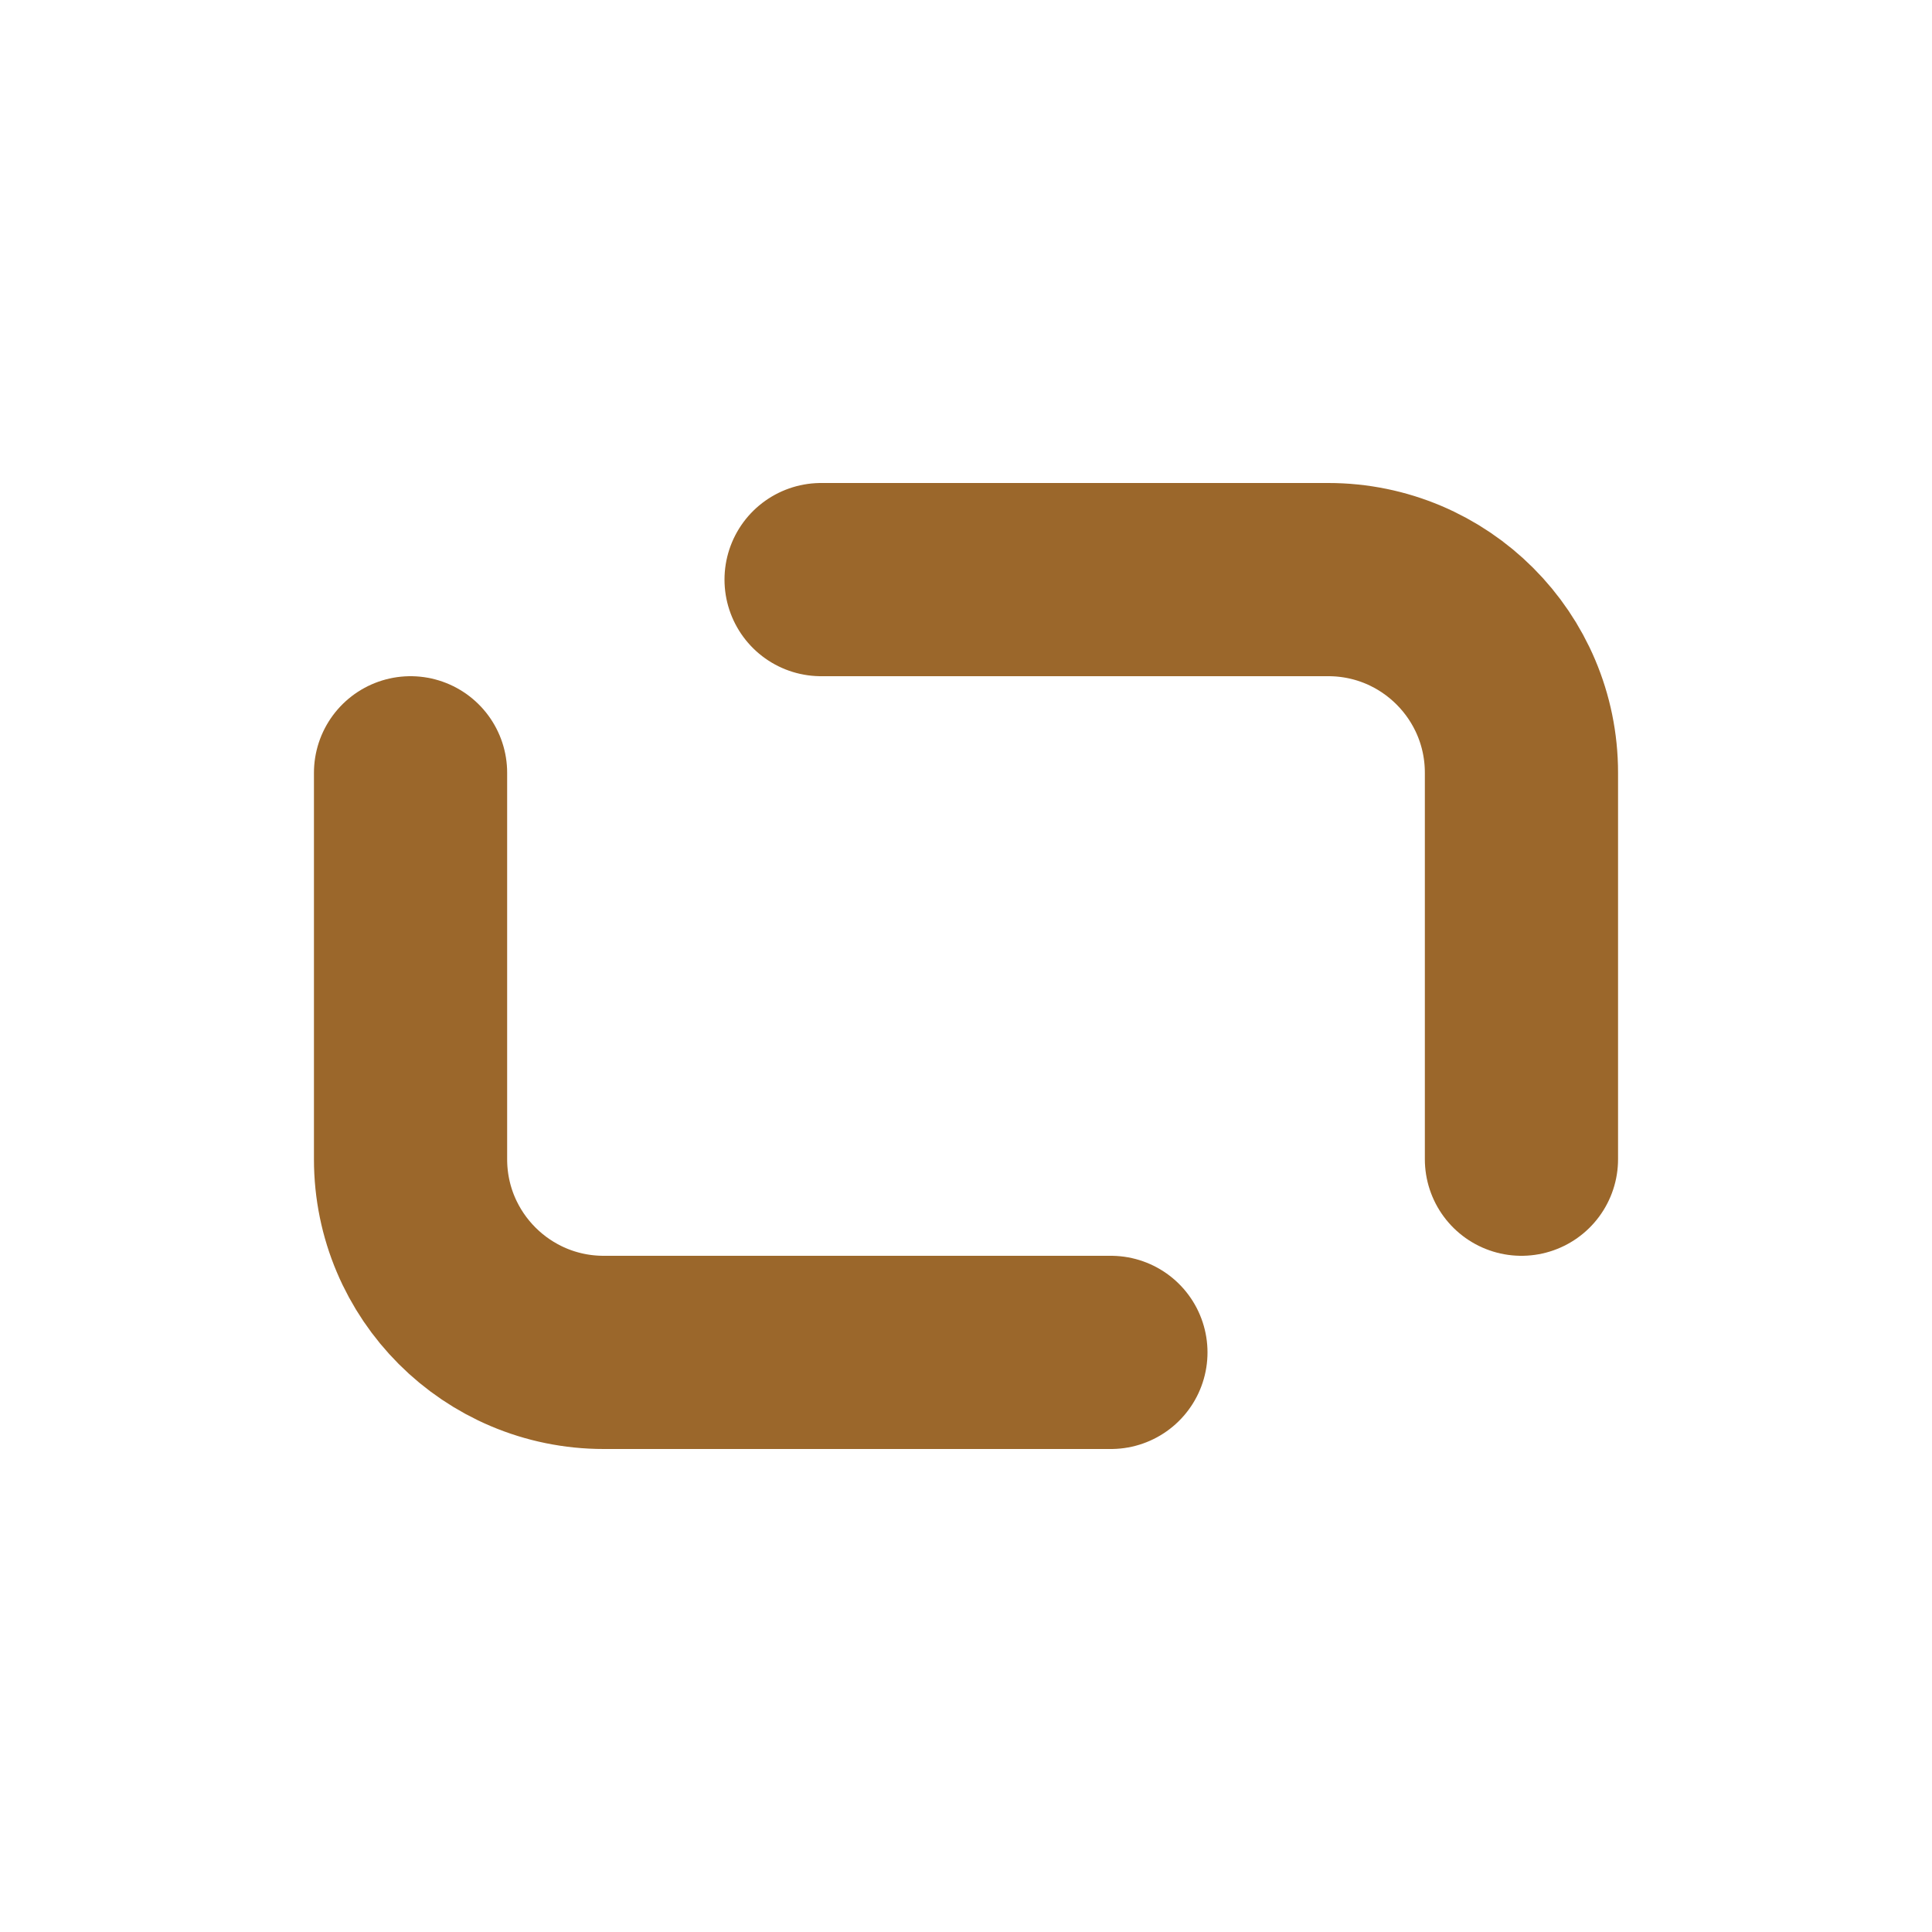
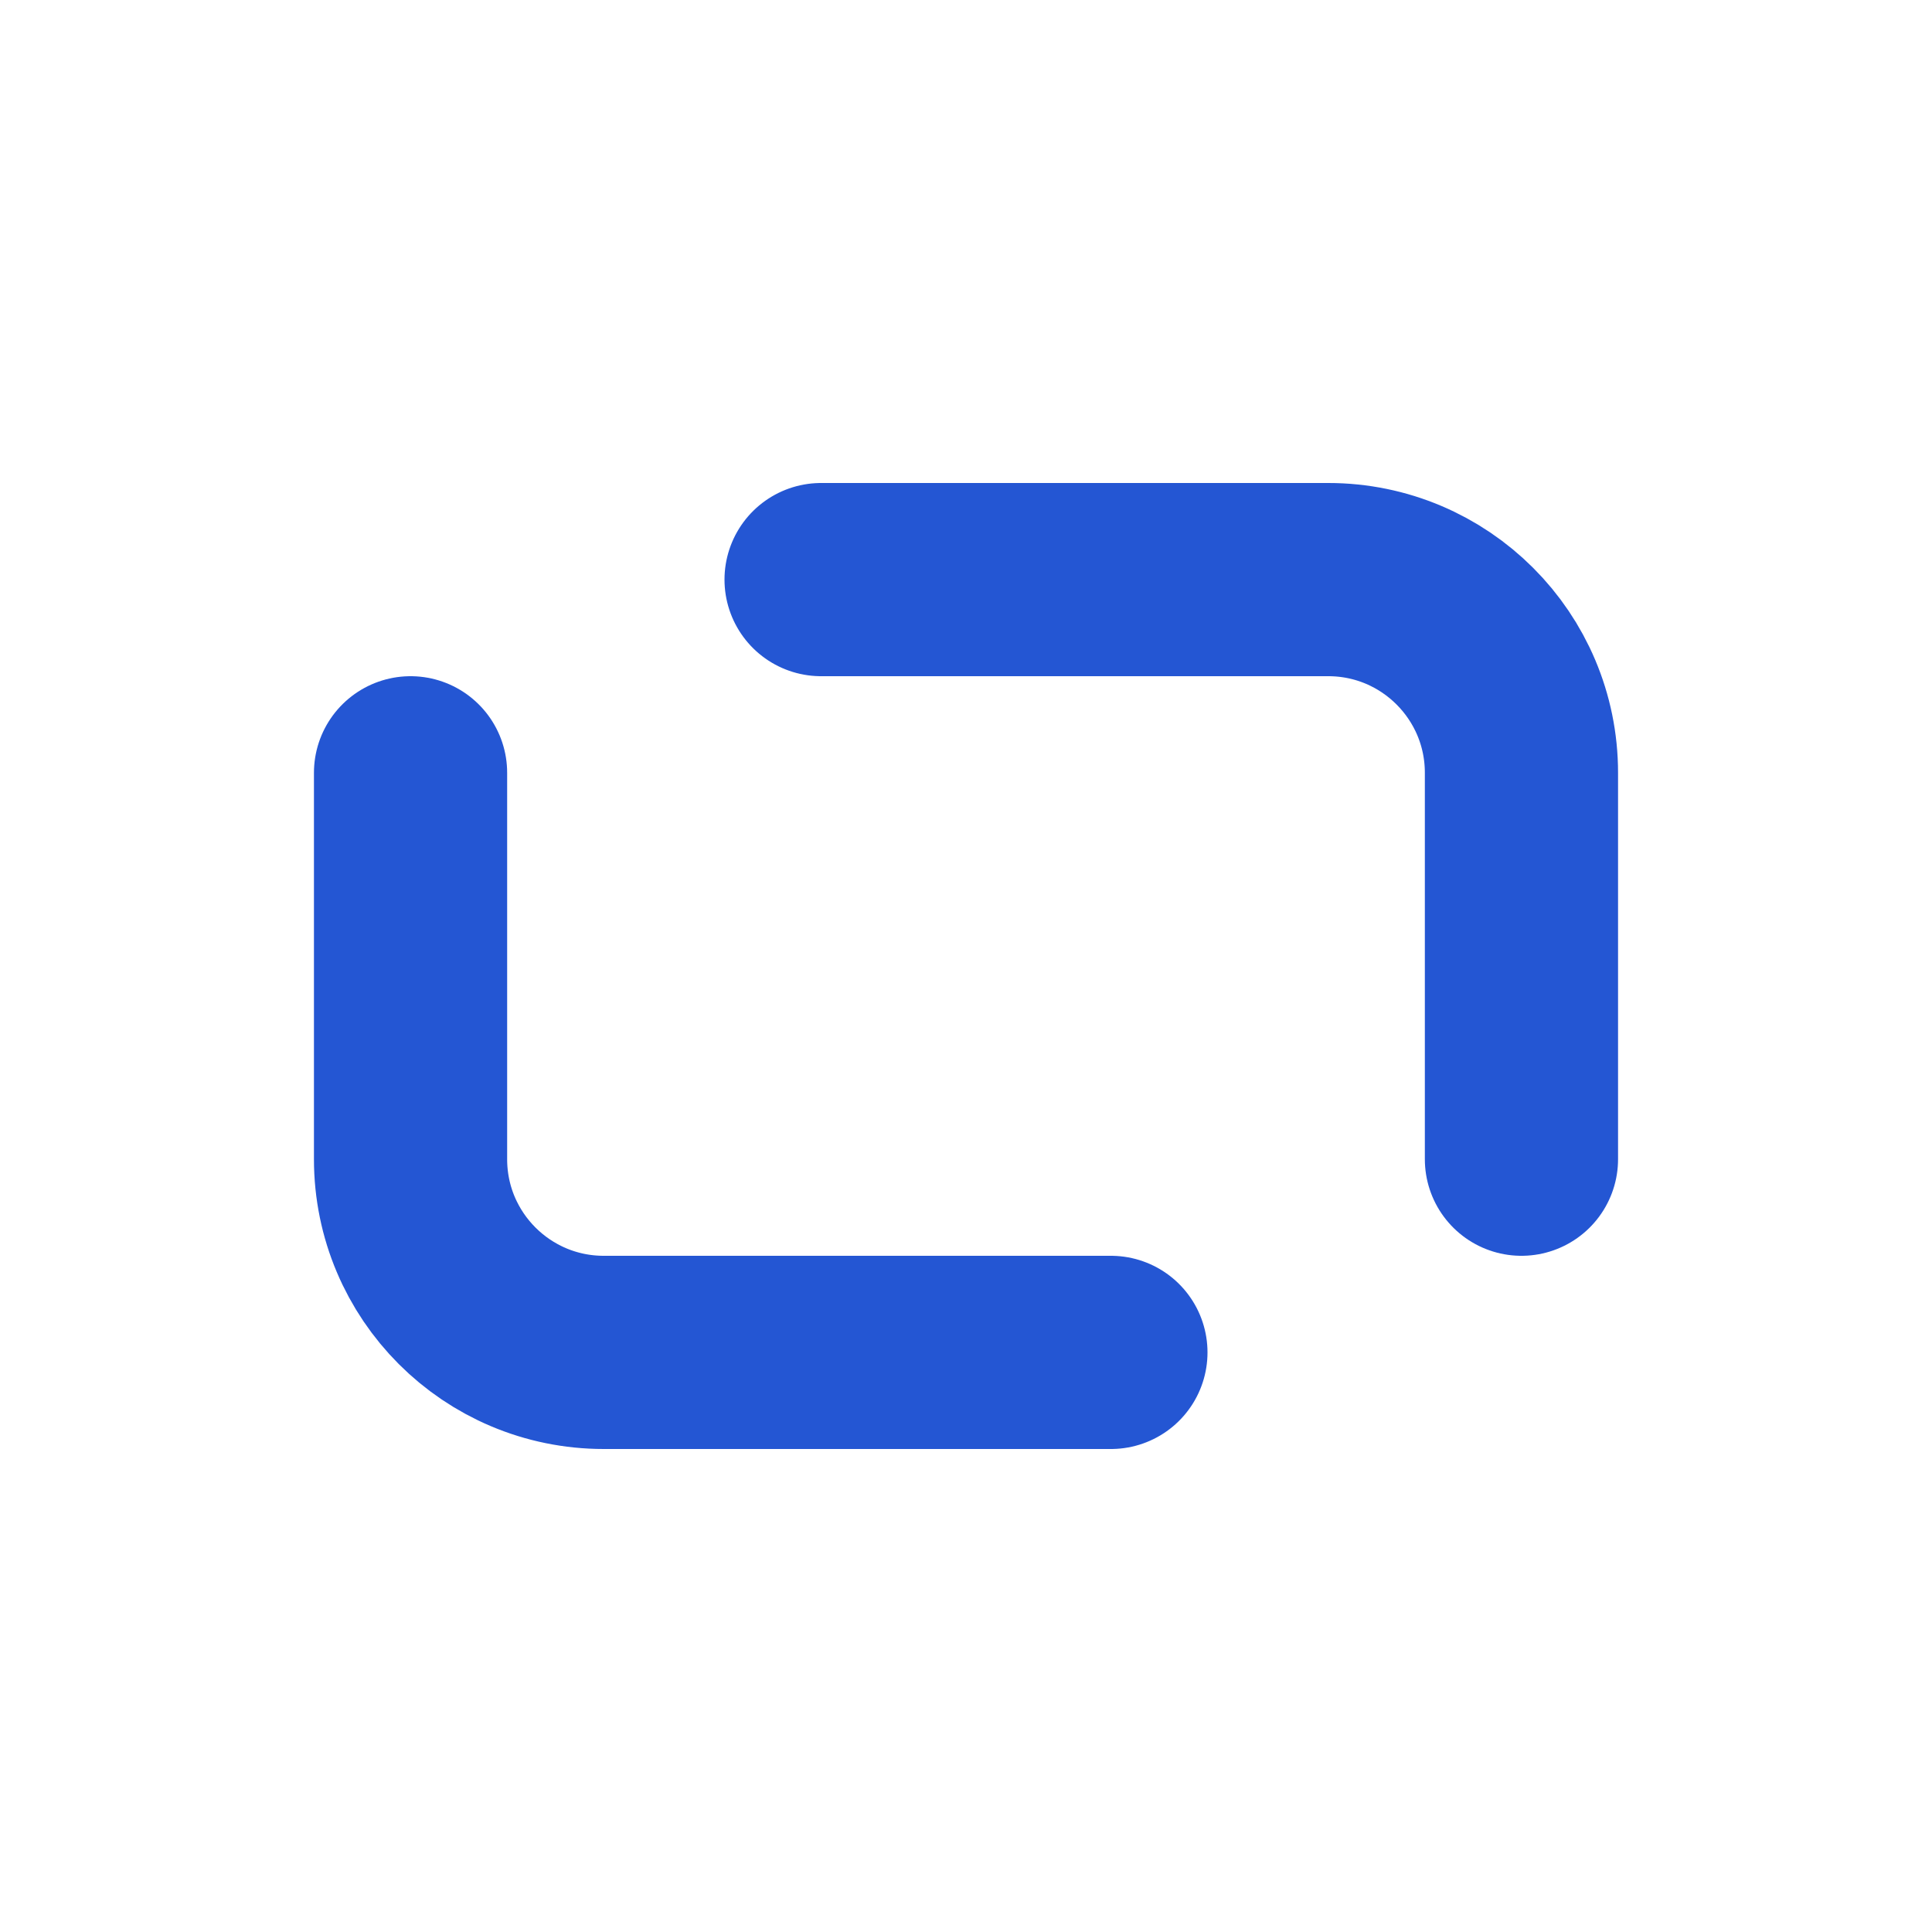
<svg xmlns="http://www.w3.org/2000/svg" viewBox="0 0 20 20" width="20" height="20" fill="none">
-   <path d="M4.25 8V12a2 2 0 0 0 2 2H11.5" stroke="#9B672B" stroke-width="2" stroke-linecap="round" stroke-linejoin="round" />
-   <path d="M15.75 12V8a2 2 0 0 0-2-2H8.5" stroke="#9B672B" stroke-width="2" stroke-linecap="round" stroke-linejoin="round" />
+   <path d="M4.25 8V12a2 2 0 0 0 2 2H11.5" stroke="#2456D3" stroke-width="2" stroke-linecap="round" stroke-linejoin="round" />
+   <path d="M15.75 12V8a2 2 0 0 0-2-2H8.5" stroke="#2456D3" stroke-width="2" stroke-linecap="round" stroke-linejoin="round" />
</svg>
